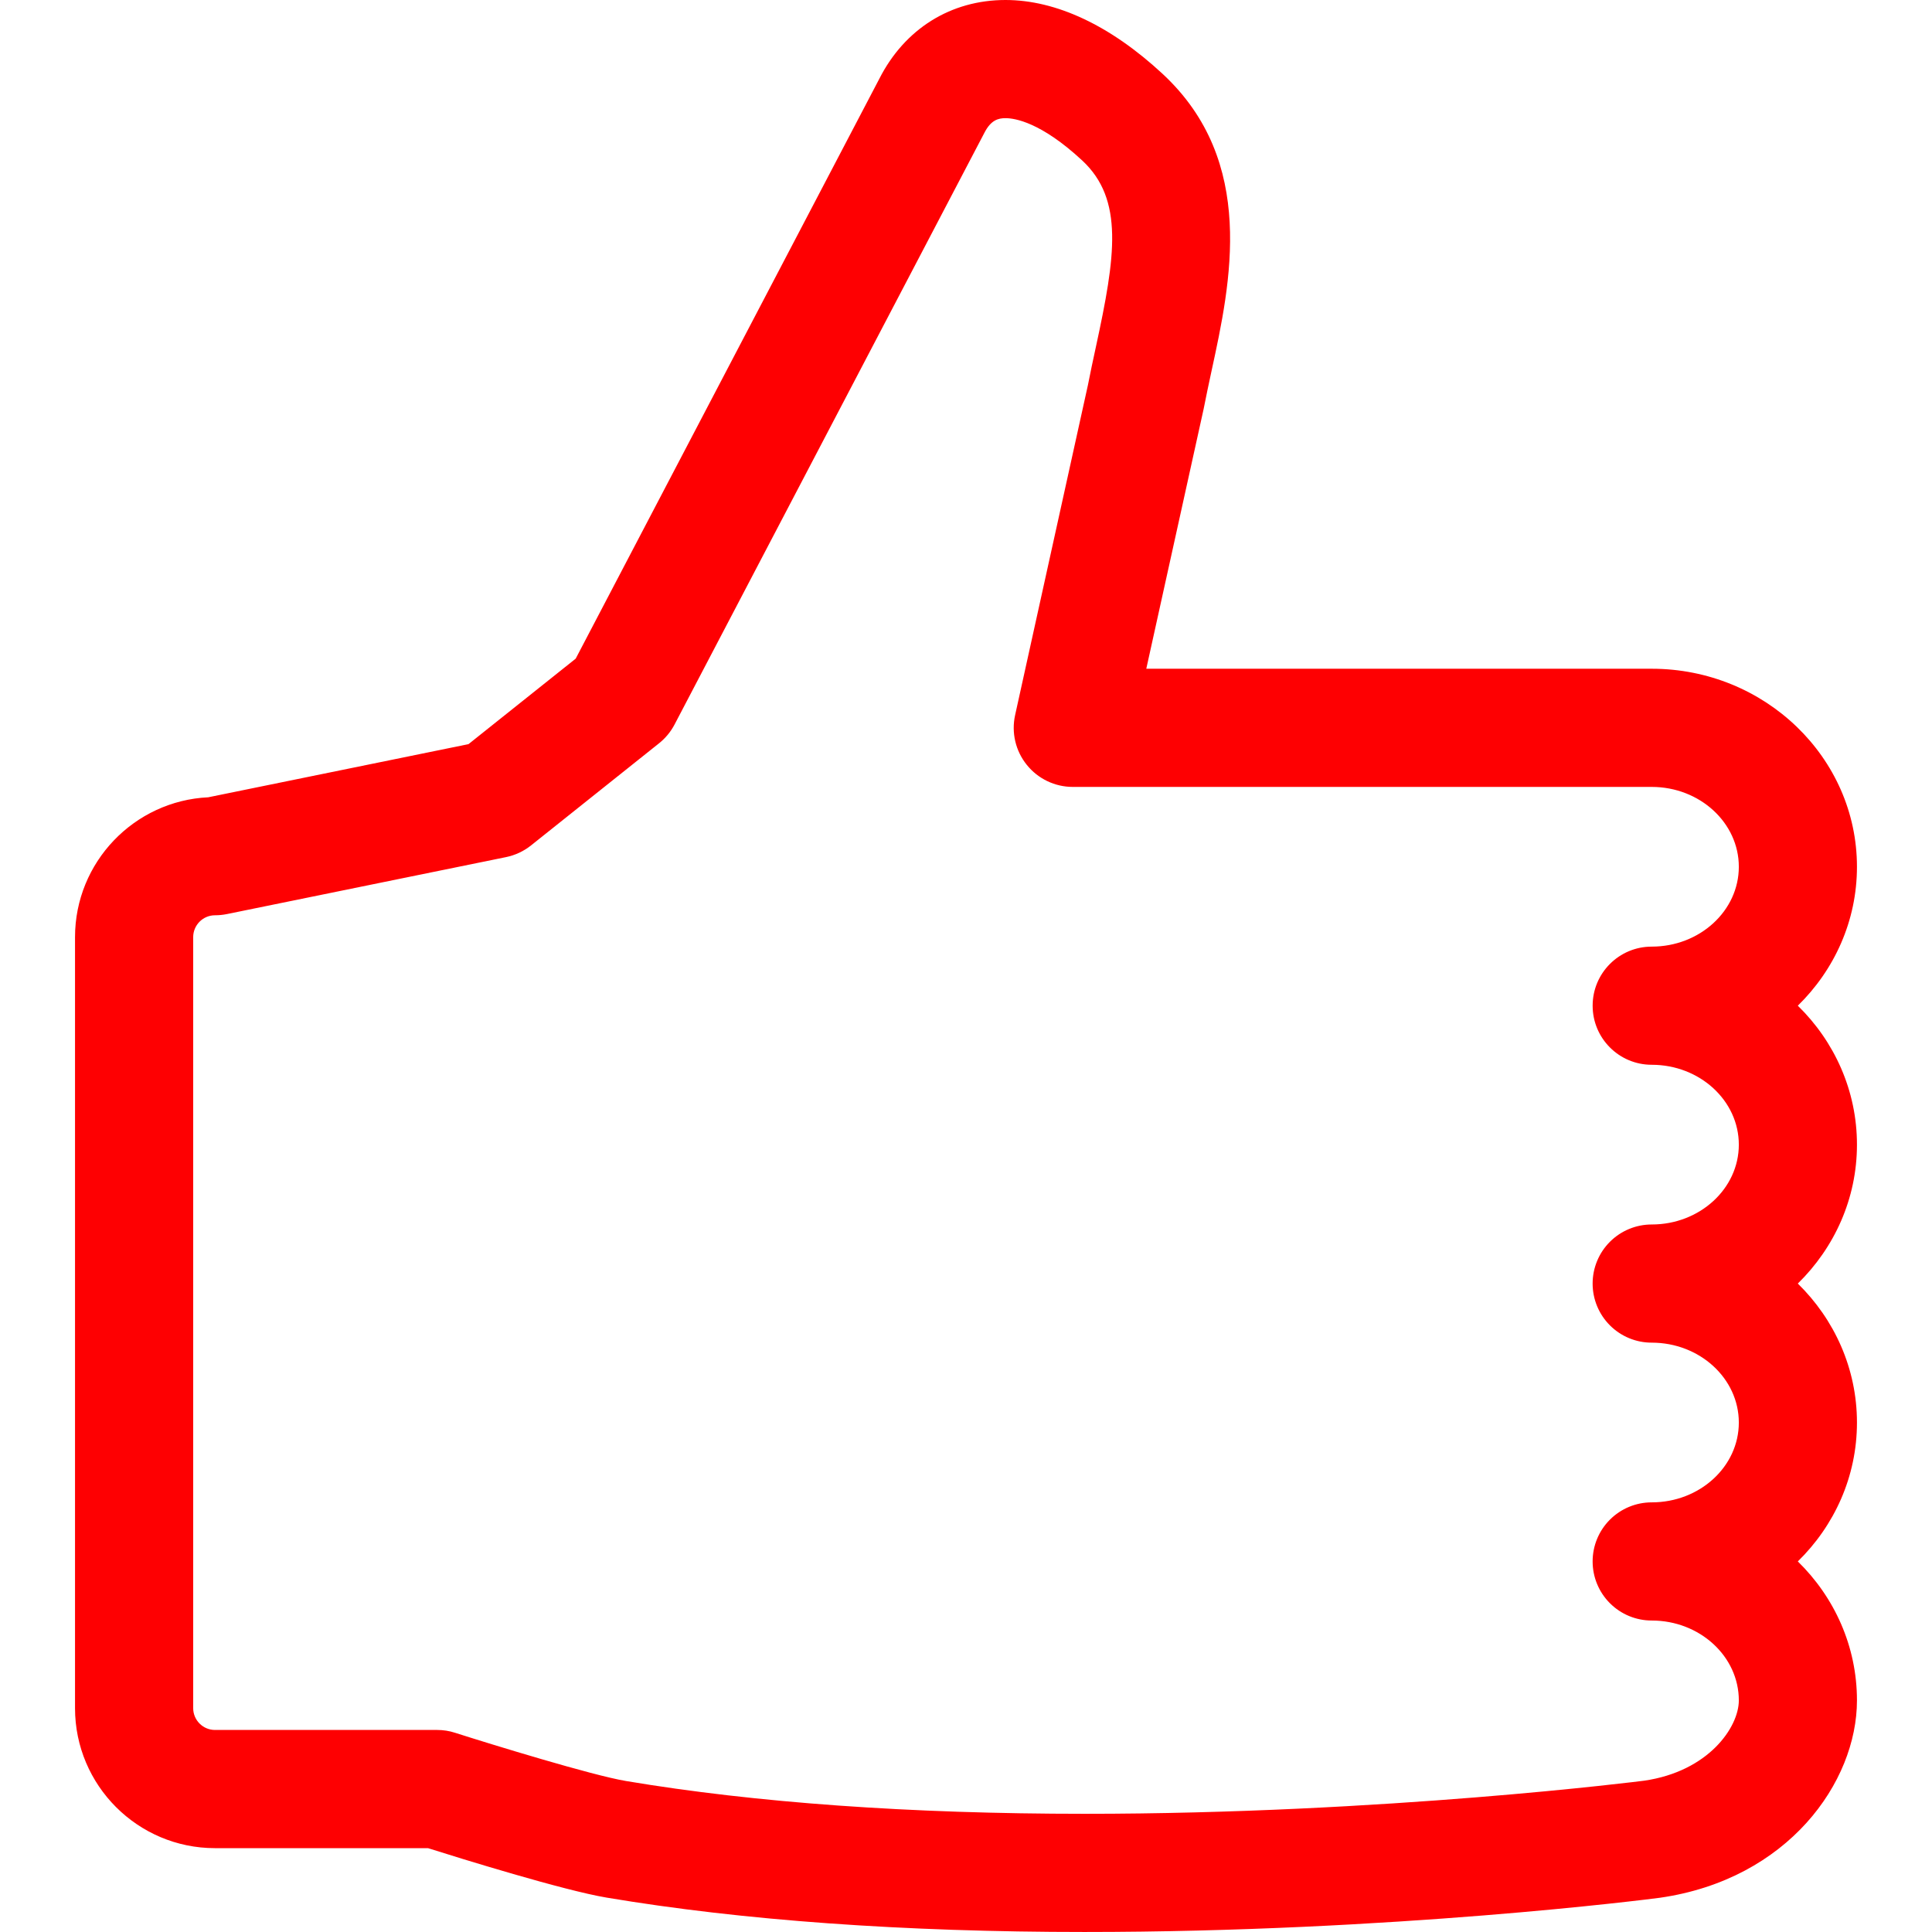
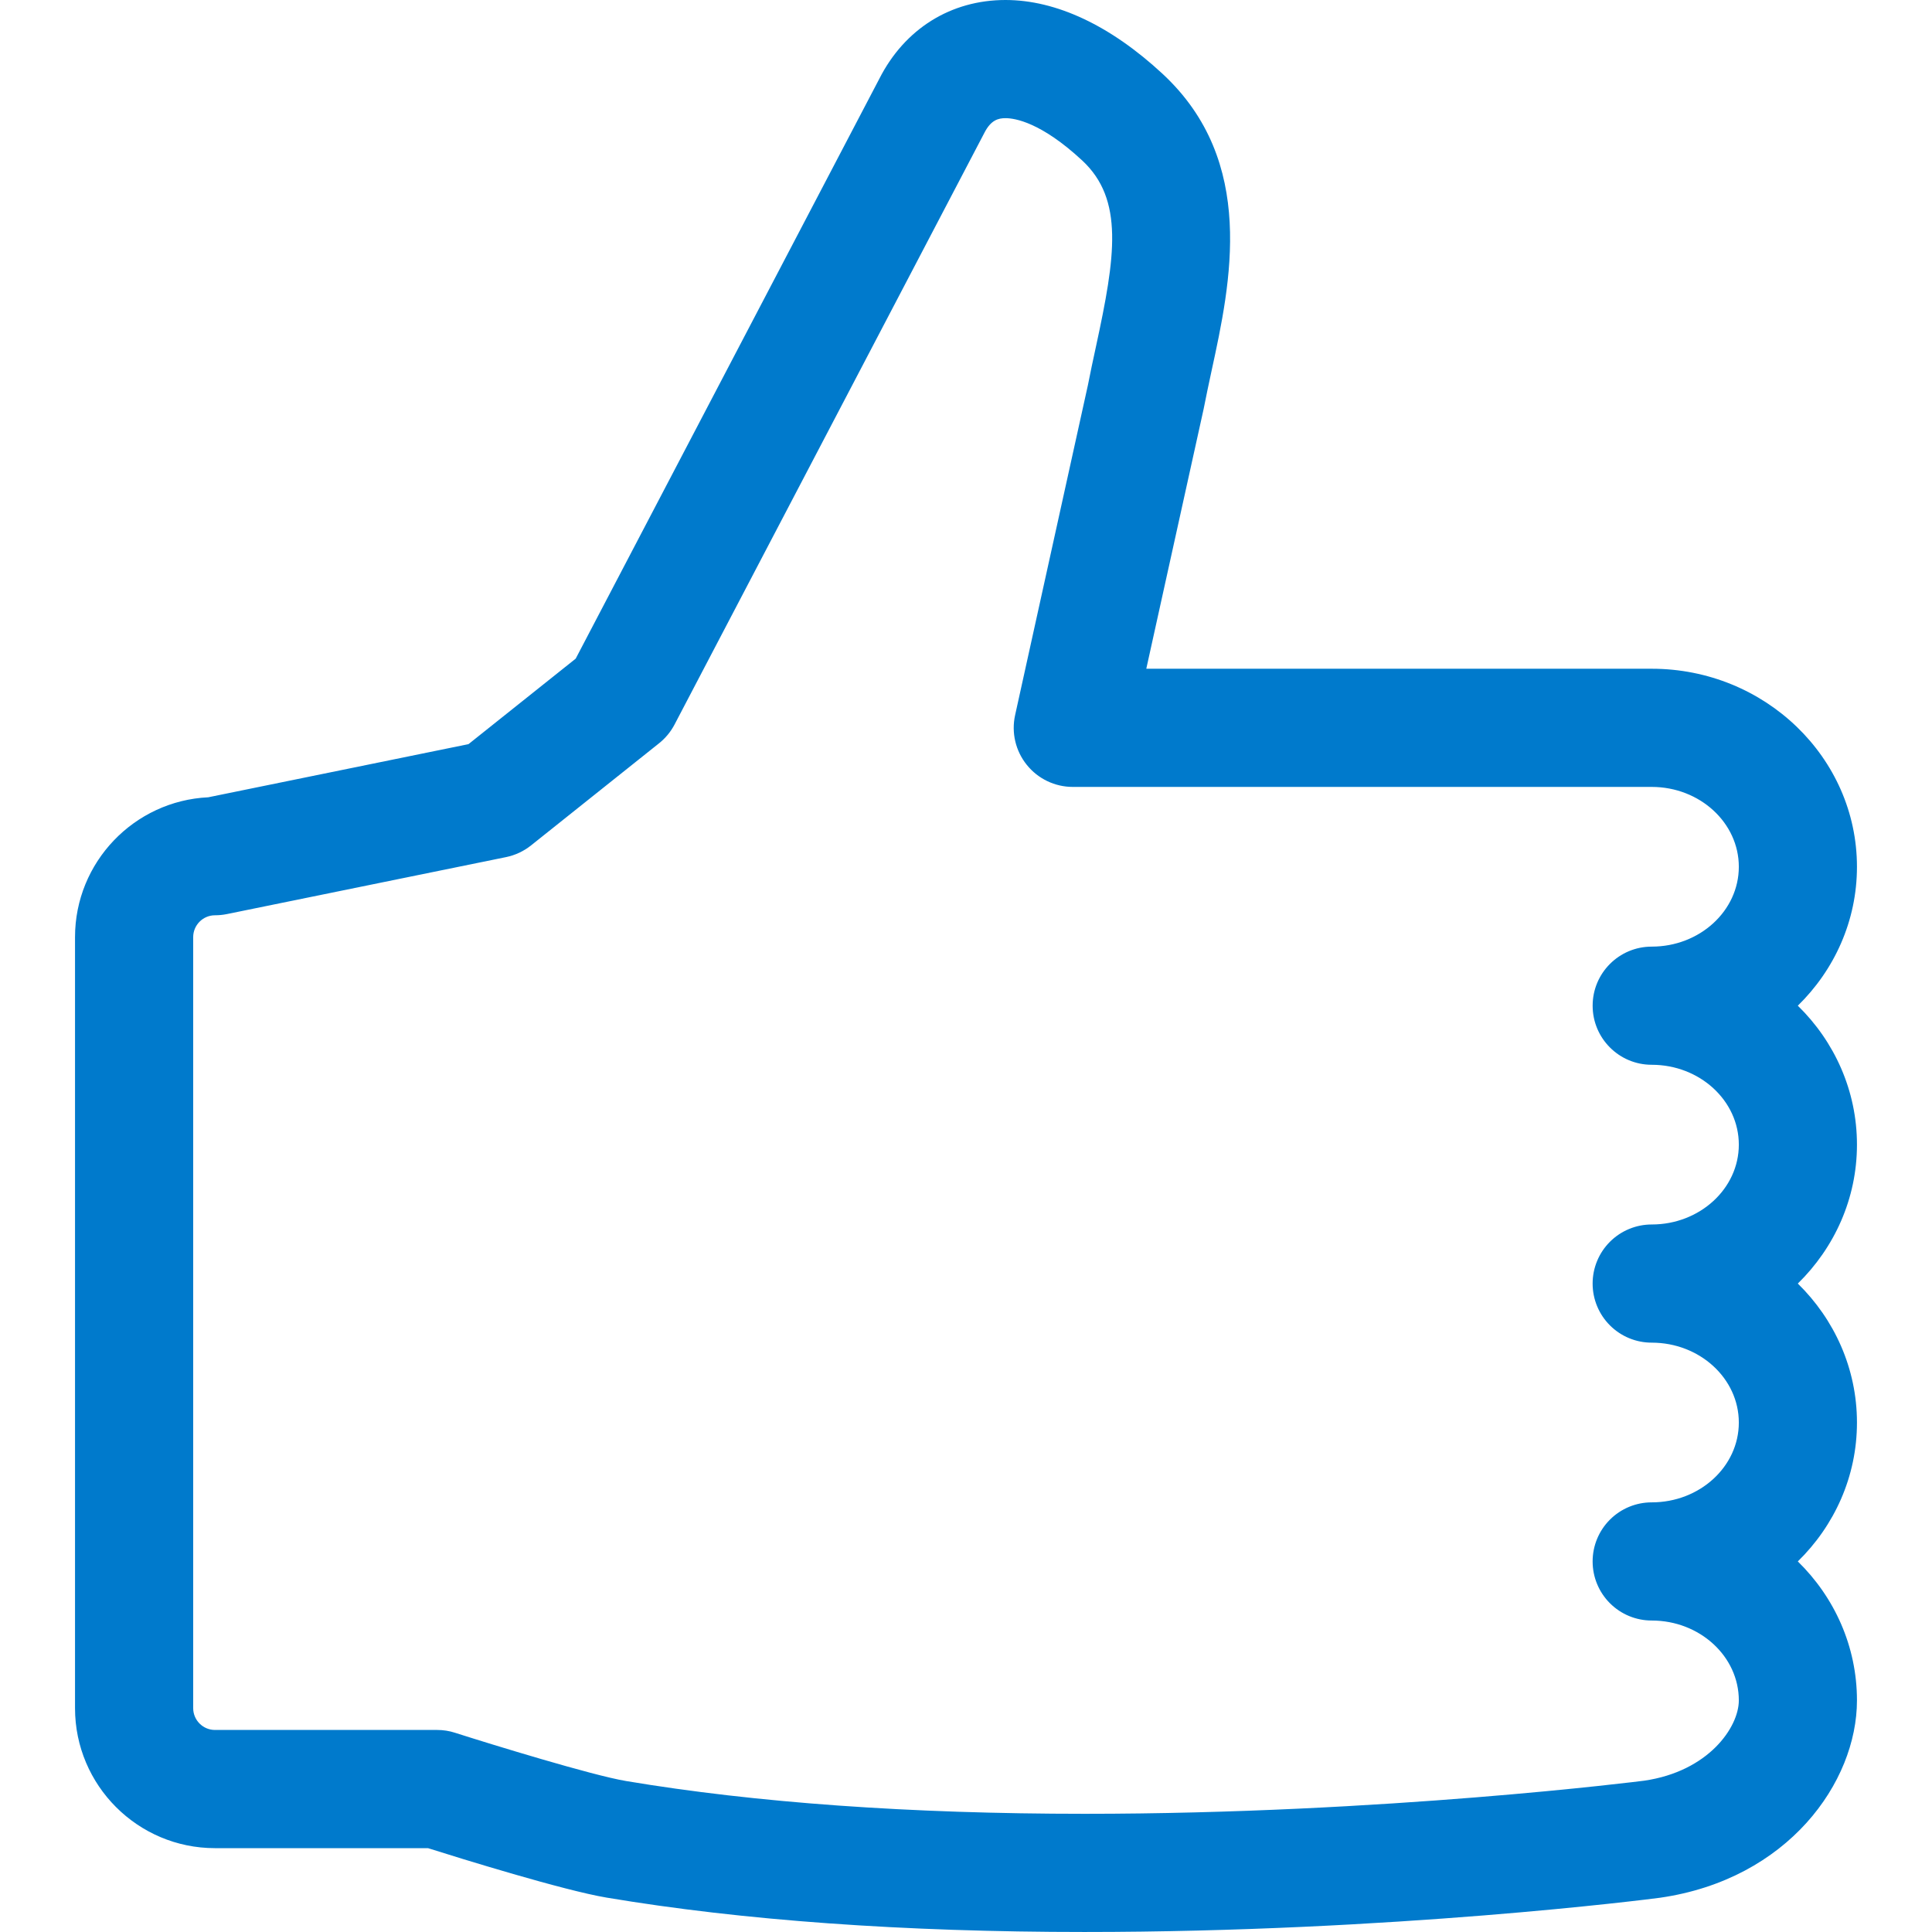
<svg xmlns="http://www.w3.org/2000/svg" t="1502008635980" class="icon" style="" viewBox="0 0 1024 1024" version="1.1" p-id="11171" width="128" height="128">
  <defs>
    <style type="text/css" />
  </defs>
-   <path d="M575.032 1023.992h-0.032c-96.151 0-181.439-6.12-253.502-18.224-22.84-3.832-77.351-20.736-94.647-26.208H113.931c-40.896 0-74.167-33.272-74.167-74.183V496.7c0-39.712 31.344-72.247 70.591-74.119l137.951-28.168 56.824-45.32L466.08 41.712C479.472 15.336 503.896 0 532.92 0c26.912 0 55.688 13.544 83.303 39.168 50 46.456 36.088 110.663 25.904 157.519-1.44 6.776-2.904 13.48-4.168 20.048l-30.4 137.711h267.862c60 0 108.807 47.096 108.807 104.967 0 28.656-11.952 54.664-31.344 73.623 19.392 18.96 31.344 44.984 31.344 73.655 0 28.664-11.984 54.664-31.344 73.623 19.36 18.96 31.344 44.984 31.344 73.663 0 28.656-11.952 54.648-31.344 73.607 19.392 18.96 31.344 44.992 31.344 73.671 0 43.4-36.576 94.807-104.343 104.583-6.136 0.84-142.127 18.152-304.854 18.152zM532.92 62.632c-3.76 0-7.704 0.944-11.192 7.8L357.537 383.989a31.336 31.336 0 0 1-8.208 9.952l-67.855 54.136a31.376 31.376 0 0 1-13.256 6.208l-148.007 30.208a31.824 31.824 0 0 1-6.272 0.624c-6.36 0-11.544 5.2-11.544 11.576v408.669c0 6.36 5.184 11.552 11.544 11.552h117.775c3.216 0 6.448 0.496 9.52 1.504 19.064 6.088 72.503 22.536 90.623 25.568 68.687 11.52 150.495 17.368 243.15 17.368 158.535 0 295.054-17.368 296.43-17.552 34.096-4.92 50.176-28.32 50.176-42.536 0-23.36-20.704-42.352-46.168-42.352a31.304 31.304 0 0 1-31.32-31.32 31.296 31.296 0 0 1 31.32-31.312c25.472 0 46.168-18.96 46.168-42.296 0-23.36-20.704-42.352-46.168-42.352a31.296 31.296 0 0 1-31.32-31.312 31.304 31.304 0 0 1 31.32-31.32c25.472 0 46.168-18.992 46.168-42.304 0-23.352-20.704-42.344-46.168-42.344a31.312 31.312 0 1 1 0-62.624c25.472 0 46.168-18.976 46.168-42.312 0-23.352-20.704-42.336-46.168-42.336H568.608a31.256 31.256 0 0 1-24.4-11.704 31.232 31.232 0 0 1-6.176-26.36l38.592-174.935c1.192-6.224 2.752-13.4 4.312-20.64 10.272-47.424 14.888-77.711-7.344-98.383-21.8-20.24-35.688-22.432-40.672-22.432z" fill="#FE0002" p-id="11172" />
+   <path d="M575.032 1023.992h-0.032c-96.151 0-181.439-6.12-253.502-18.224-22.84-3.832-77.351-20.736-94.647-26.208H113.931c-40.896 0-74.167-33.272-74.167-74.183V496.7c0-39.712 31.344-72.247 70.591-74.119l137.951-28.168 56.824-45.32L466.08 41.712C479.472 15.336 503.896 0 532.92 0c26.912 0 55.688 13.544 83.303 39.168 50 46.456 36.088 110.663 25.904 157.519-1.44 6.776-2.904 13.48-4.168 20.048l-30.4 137.711h267.862c60 0 108.807 47.096 108.807 104.967 0 28.656-11.952 54.664-31.344 73.623 19.392 18.96 31.344 44.984 31.344 73.655 0 28.664-11.984 54.664-31.344 73.623 19.36 18.96 31.344 44.984 31.344 73.663 0 28.656-11.952 54.648-31.344 73.607 19.392 18.96 31.344 44.992 31.344 73.671 0 43.4-36.576 94.807-104.343 104.583-6.136 0.84-142.127 18.152-304.854 18.152zM532.92 62.632c-3.76 0-7.704 0.944-11.192 7.8L357.537 383.989a31.336 31.336 0 0 1-8.208 9.952l-67.855 54.136a31.376 31.376 0 0 1-13.256 6.208l-148.007 30.208a31.824 31.824 0 0 1-6.272 0.624c-6.36 0-11.544 5.2-11.544 11.576v408.669c0 6.36 5.184 11.552 11.544 11.552h117.775c3.216 0 6.448 0.496 9.52 1.504 19.064 6.088 72.503 22.536 90.623 25.568 68.687 11.52 150.495 17.368 243.15 17.368 158.535 0 295.054-17.368 296.43-17.552 34.096-4.92 50.176-28.32 50.176-42.536 0-23.36-20.704-42.352-46.168-42.352a31.304 31.304 0 0 1-31.32-31.32 31.296 31.296 0 0 1 31.32-31.312c25.472 0 46.168-18.96 46.168-42.296 0-23.36-20.704-42.352-46.168-42.352a31.296 31.296 0 0 1-31.32-31.312 31.304 31.304 0 0 1 31.32-31.32c25.472 0 46.168-18.992 46.168-42.304 0-23.352-20.704-42.344-46.168-42.344a31.312 31.312 0 1 1 0-62.624c25.472 0 46.168-18.976 46.168-42.312 0-23.352-20.704-42.336-46.168-42.336H568.608a31.256 31.256 0 0 1-24.4-11.704 31.232 31.232 0 0 1-6.176-26.36l38.592-174.935c1.192-6.224 2.752-13.4 4.312-20.64 10.272-47.424 14.888-77.711-7.344-98.383-21.8-20.24-35.688-22.432-40.672-22.432z" fill="#007ACC" p-id="11172" />
</svg>
